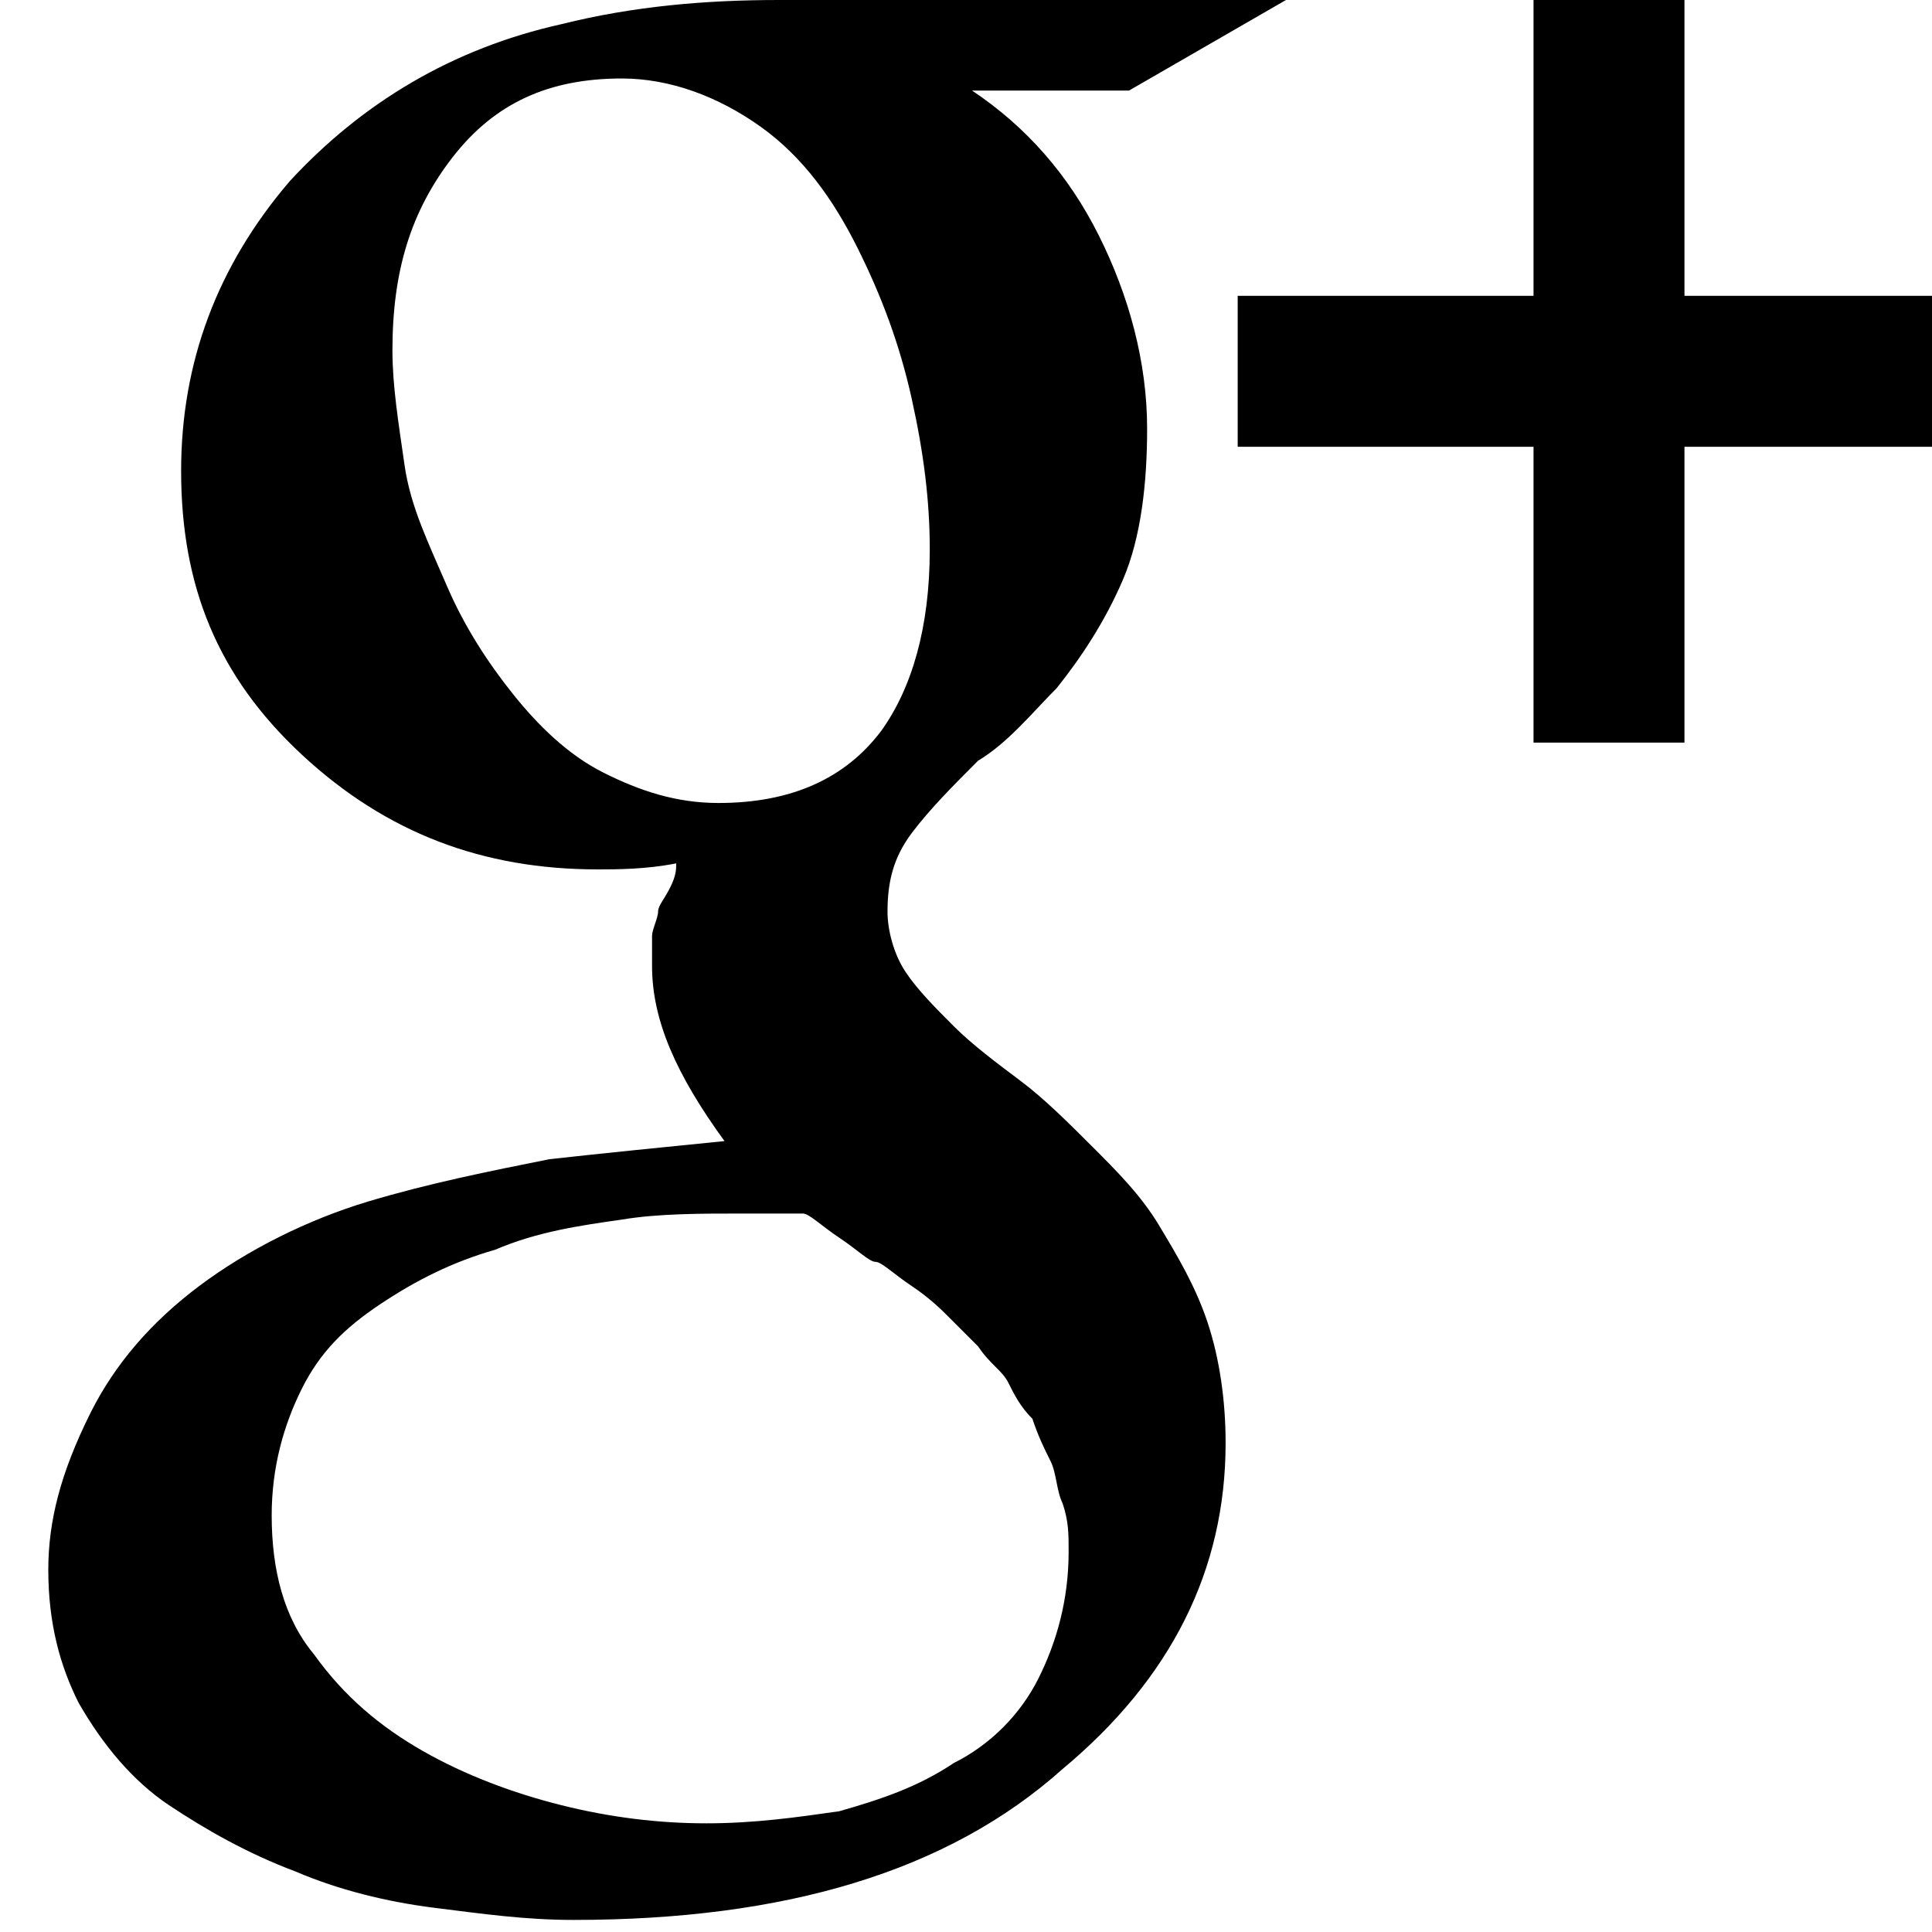
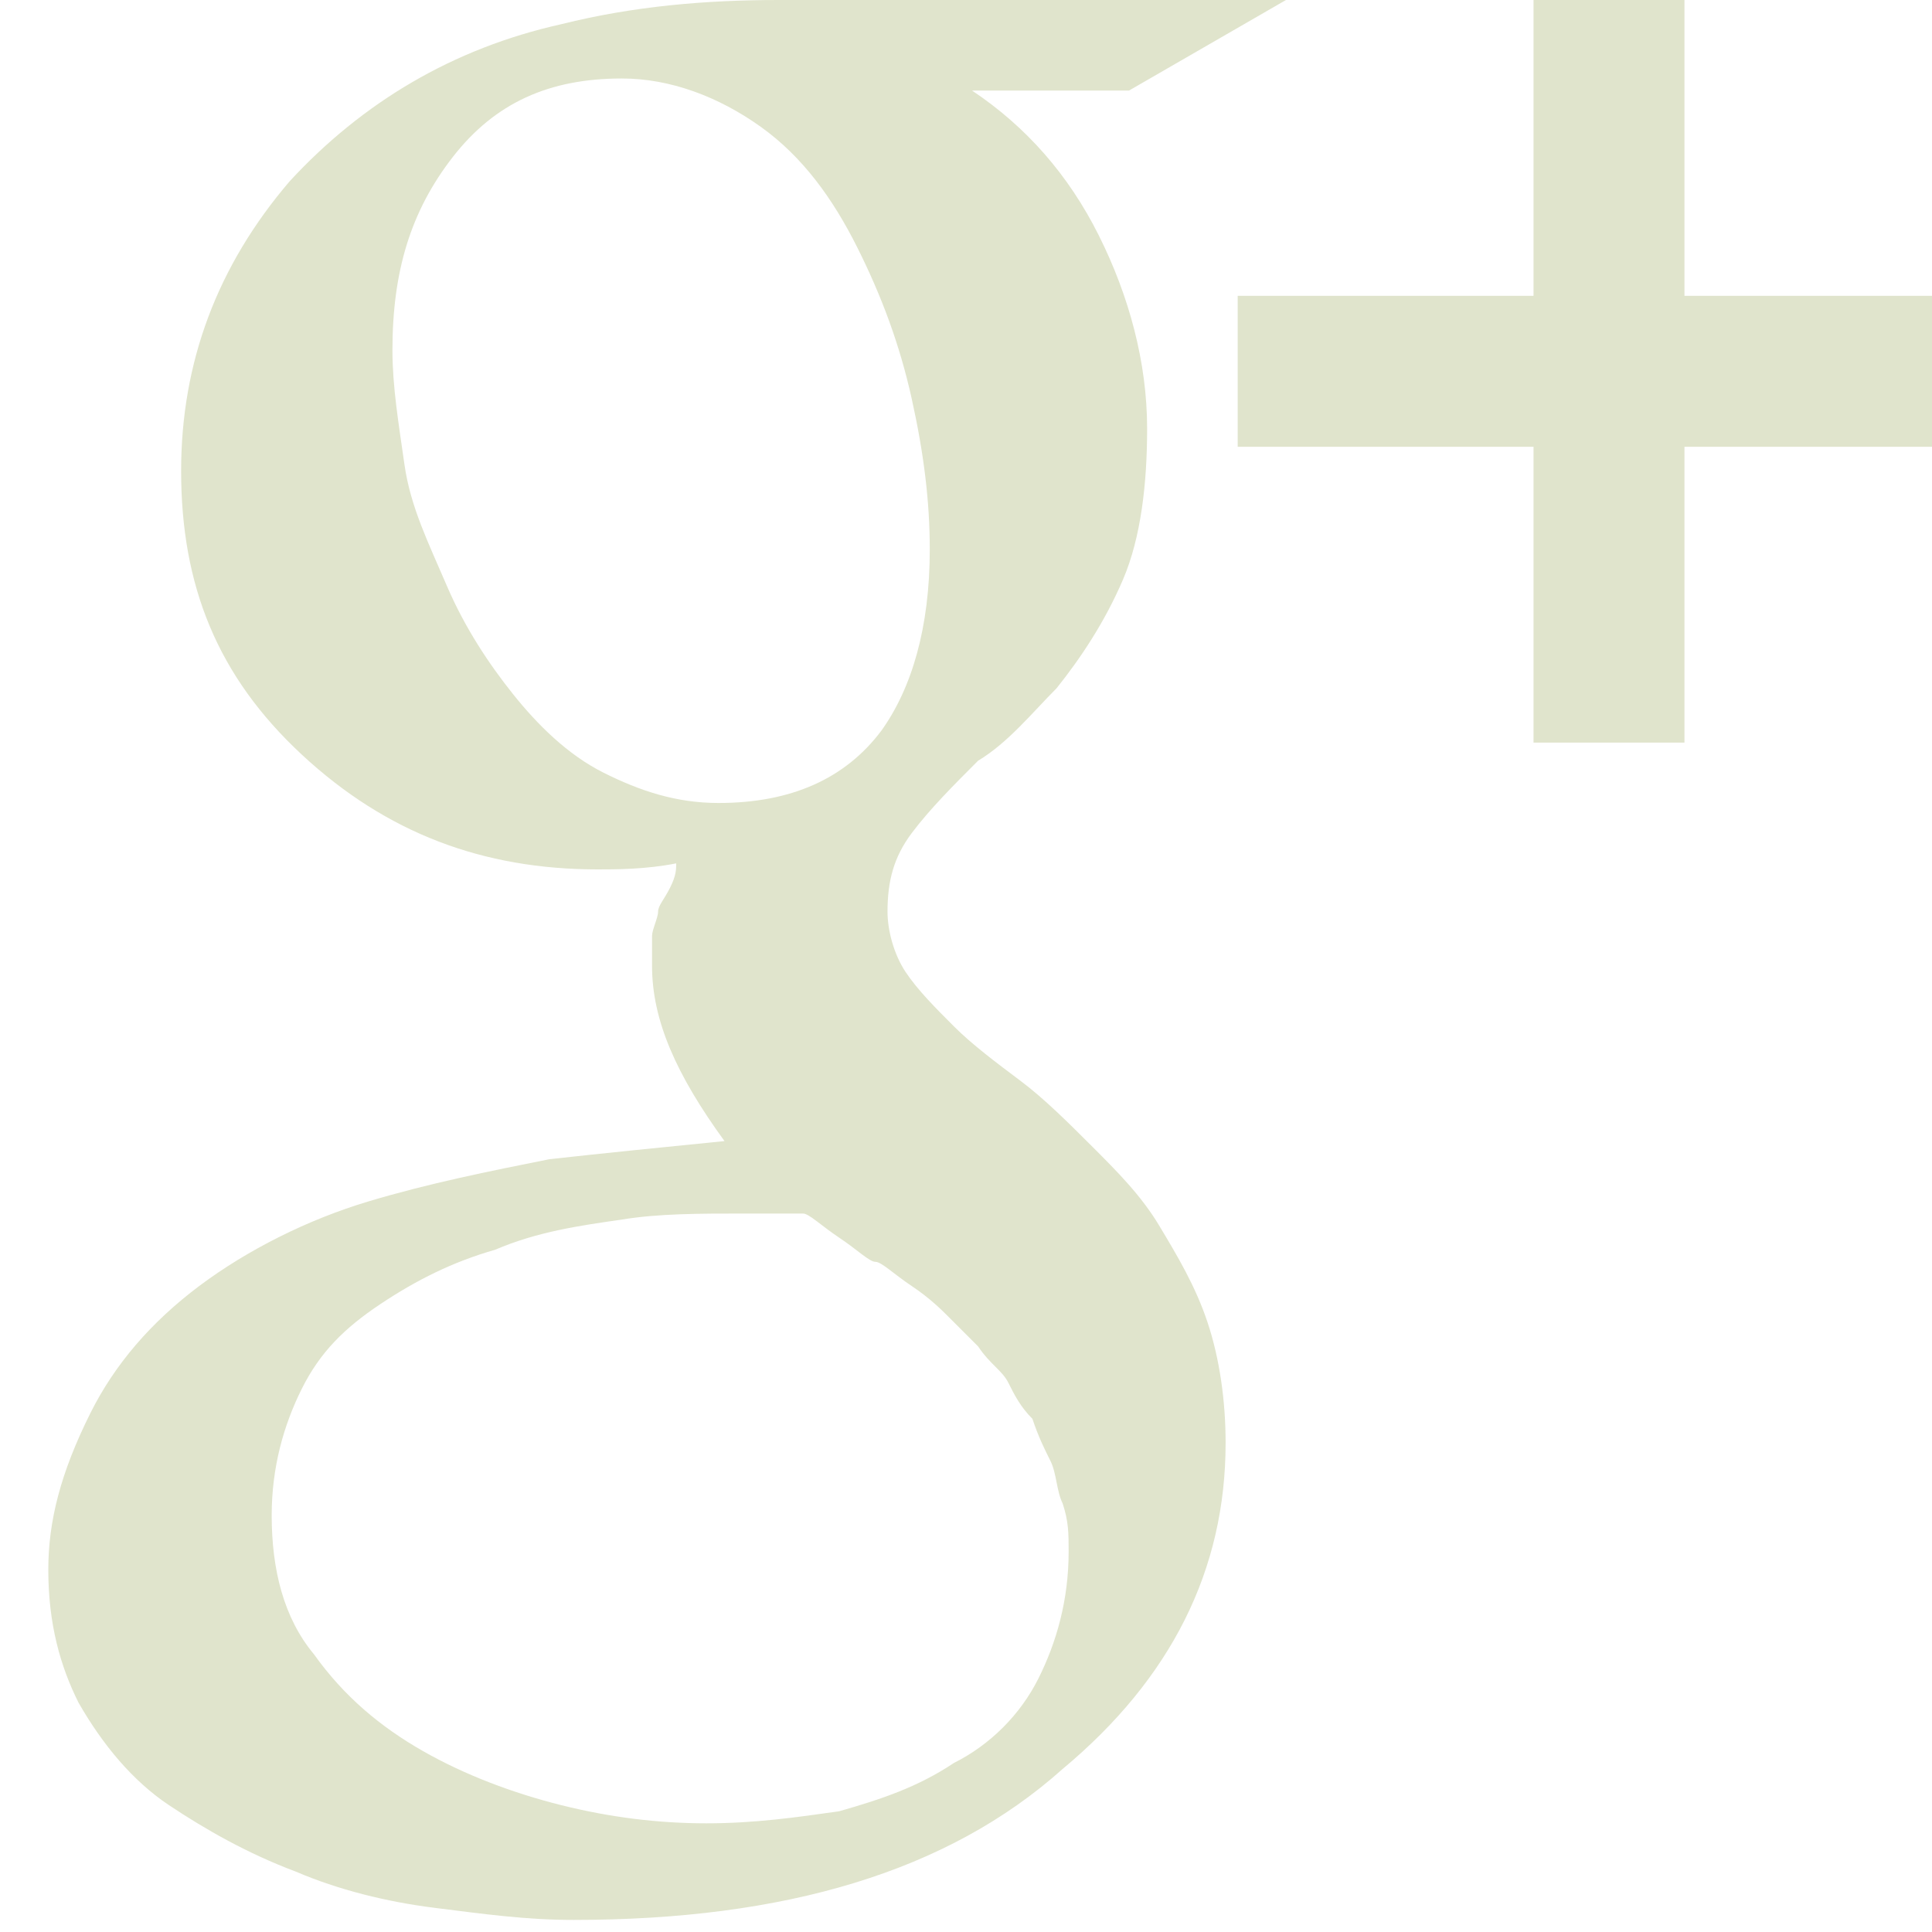
<svg xmlns="http://www.w3.org/2000/svg" version="1.1" id="Layer_1" x="0px" y="0px" viewBox="0 0 32 32" style="enable-background:new 0 0 32 32;" xml:space="preserve">
-   <path d="M17.7,25.7c0-0.3,0-0.5-0.1-0.8c-0.1-0.2-0.1-0.5-0.2-0.7c-0.1-0.2-0.2-0.4-0.3-0.7c-0.2-0.2-0.3-0.4-0.4-0.6  c-0.1-0.2-0.3-0.3-0.5-0.6c-0.2-0.2-0.4-0.4-0.5-0.5c-0.1-0.1-0.3-0.3-0.6-0.5c-0.3-0.2-0.5-0.4-0.6-0.4s-0.3-0.2-0.6-0.4  c-0.3-0.2-0.5-0.4-0.6-0.4c-0.2,0-0.5,0-1,0c-0.7,0-1.4,0-2,0.1c-0.7,0.1-1.4,0.2-2.1,0.5c-0.7,0.2-1.3,0.5-1.9,0.9s-1,0.8-1.3,1.4  c-0.3,0.6-0.5,1.3-0.5,2.1c0,0.9,0.2,1.7,0.7,2.3c0.5,0.7,1.1,1.2,1.8,1.6s1.5,0.7,2.3,0.9s1.6,0.3,2.4,0.3c0.8,0,1.5-0.1,2.2-0.2  c0.7-0.2,1.3-0.4,1.9-0.8c0.6-0.3,1.1-0.8,1.4-1.4C17.5,27.2,17.7,26.5,17.7,25.7z M15.4,9.1c0-0.8-0.1-1.6-0.3-2.5  c-0.2-0.9-0.5-1.7-0.9-2.5c-0.4-0.8-0.9-1.5-1.6-2c-0.7-0.5-1.5-0.8-2.3-0.8c-1.2,0-2.1,0.4-2.8,1.3c-0.7,0.9-1,1.9-1,3.2  c0,0.6,0.1,1.2,0.2,1.9c0.1,0.7,0.4,1.3,0.7,2c0.3,0.7,0.7,1.3,1.1,1.8c0.4,0.5,0.9,1,1.5,1.3c0.6,0.3,1.2,0.5,1.9,0.5  c1.2,0,2.1-0.4,2.7-1.2C15.1,11.4,15.4,10.4,15.4,9.1z M12.9,0h8.4l-2.6,1.5h-2.6c0.9,0.6,1.6,1.4,2.1,2.4s0.8,2.1,0.8,3.2  c0,0.9-0.1,1.8-0.4,2.5c-0.3,0.7-0.7,1.3-1.1,1.8c-0.4,0.4-0.8,0.9-1.3,1.2c-0.4,0.4-0.8,0.8-1.1,1.2c-0.3,0.4-0.4,0.8-0.4,1.3  c0,0.3,0.1,0.7,0.3,1c0.2,0.3,0.5,0.6,0.8,0.9c0.3,0.3,0.7,0.6,1.1,0.9c0.4,0.3,0.8,0.7,1.2,1.1c0.4,0.4,0.8,0.8,1.1,1.3  c0.3,0.5,0.6,1,0.8,1.6c0.2,0.6,0.3,1.3,0.3,2c0,2.1-0.9,3.9-2.7,5.4c-1.9,1.7-4.6,2.5-8.1,2.5c-0.8,0-1.5-0.1-2.3-0.2  c-0.8-0.1-1.6-0.3-2.3-0.6c-0.8-0.3-1.5-0.7-2.1-1.1c-0.6-0.4-1.1-1-1.5-1.7C1,27.6,0.8,26.9,0.8,26c0-0.8,0.2-1.6,0.7-2.6  c0.4-0.8,1-1.5,1.8-2.1c0.8-0.6,1.8-1.1,2.8-1.4c1-0.3,2-0.5,3-0.7c0.9-0.1,1.9-0.2,2.9-0.3c-0.8-1.1-1.2-2-1.2-2.9  c0-0.2,0-0.3,0-0.5c0-0.1,0.1-0.3,0.1-0.4c0-0.1,0.1-0.2,0.2-0.4c0.1-0.2,0.1-0.3,0.1-0.4c-0.5,0.1-1,0.1-1.3,0.1  c-1.9,0-3.5-0.6-4.9-1.9c-1.4-1.3-2-2.8-2-4.7c0-1.8,0.6-3.4,1.8-4.8C6,1.7,7.5,0.8,9.3,0.4C10.5,0.1,11.7,0,12.9,0z M32.8,4.9v2.5  h-4.9v4.9h-2.5V7.4h-4.9V4.9h4.9V0h2.5v4.9H32.8z" />
+   <path fill="rgb(224,228,204)" d="M17.7,25.7c0-0.3,0-0.5-0.1-0.8c-0.1-0.2-0.1-0.5-0.2-0.7c-0.1-0.2-0.2-0.4-0.3-0.7c-0.2-0.2-0.3-0.4-0.4-0.6  c-0.1-0.2-0.3-0.3-0.5-0.6c-0.2-0.2-0.4-0.4-0.5-0.5c-0.1-0.1-0.3-0.3-0.6-0.5c-0.3-0.2-0.5-0.4-0.6-0.4s-0.3-0.2-0.6-0.4  c-0.3-0.2-0.5-0.4-0.6-0.4c-0.2,0-0.5,0-1,0c-0.7,0-1.4,0-2,0.1c-0.7,0.1-1.4,0.2-2.1,0.5c-0.7,0.2-1.3,0.5-1.9,0.9s-1,0.8-1.3,1.4  c-0.3,0.6-0.5,1.3-0.5,2.1c0,0.9,0.2,1.7,0.7,2.3c0.5,0.7,1.1,1.2,1.8,1.6s1.5,0.7,2.3,0.9s1.6,0.3,2.4,0.3c0.8,0,1.5-0.1,2.2-0.2  c0.7-0.2,1.3-0.4,1.9-0.8c0.6-0.3,1.1-0.8,1.4-1.4C17.5,27.2,17.7,26.5,17.7,25.7z M15.4,9.1c0-0.8-0.1-1.6-0.3-2.5  c-0.2-0.9-0.5-1.7-0.9-2.5c-0.4-0.8-0.9-1.5-1.6-2c-0.7-0.5-1.5-0.8-2.3-0.8c-1.2,0-2.1,0.4-2.8,1.3c-0.7,0.9-1,1.9-1,3.2  c0,0.6,0.1,1.2,0.2,1.9c0.1,0.7,0.4,1.3,0.7,2c0.3,0.7,0.7,1.3,1.1,1.8c0.4,0.5,0.9,1,1.5,1.3c0.6,0.3,1.2,0.5,1.9,0.5  c1.2,0,2.1-0.4,2.7-1.2C15.1,11.4,15.4,10.4,15.4,9.1z M12.9,0h8.4l-2.6,1.5h-2.6c0.9,0.6,1.6,1.4,2.1,2.4s0.8,2.1,0.8,3.2  c0,0.9-0.1,1.8-0.4,2.5c-0.3,0.7-0.7,1.3-1.1,1.8c-0.4,0.4-0.8,0.9-1.3,1.2c-0.4,0.4-0.8,0.8-1.1,1.2c-0.3,0.4-0.4,0.8-0.4,1.3  c0,0.3,0.1,0.7,0.3,1c0.2,0.3,0.5,0.6,0.8,0.9c0.3,0.3,0.7,0.6,1.1,0.9c0.4,0.3,0.8,0.7,1.2,1.1c0.4,0.4,0.8,0.8,1.1,1.3  c0.3,0.5,0.6,1,0.8,1.6c0.2,0.6,0.3,1.3,0.3,2c0,2.1-0.9,3.9-2.7,5.4c-1.9,1.7-4.6,2.5-8.1,2.5c-0.8,0-1.5-0.1-2.3-0.2  c-0.8-0.1-1.6-0.3-2.3-0.6c-0.8-0.3-1.5-0.7-2.1-1.1c-0.6-0.4-1.1-1-1.5-1.7C1,27.6,0.8,26.9,0.8,26c0-0.8,0.2-1.6,0.7-2.6  c0.4-0.8,1-1.5,1.8-2.1c0.8-0.6,1.8-1.1,2.8-1.4c1-0.3,2-0.5,3-0.7c0.9-0.1,1.9-0.2,2.9-0.3c-0.8-1.1-1.2-2-1.2-2.9  c0-0.2,0-0.3,0-0.5c0-0.1,0.1-0.3,0.1-0.4c0-0.1,0.1-0.2,0.2-0.4c0.1-0.2,0.1-0.3,0.1-0.4c-0.5,0.1-1,0.1-1.3,0.1  c-1.9,0-3.5-0.6-4.9-1.9c-1.4-1.3-2-2.8-2-4.7c0-1.8,0.6-3.4,1.8-4.8C6,1.7,7.5,0.8,9.3,0.4C10.5,0.1,11.7,0,12.9,0z M32.8,4.9v2.5  h-4.9v4.9h-2.5V7.4h-4.9V4.9h4.9V0h2.5v4.9H32.8z" />
</svg>
